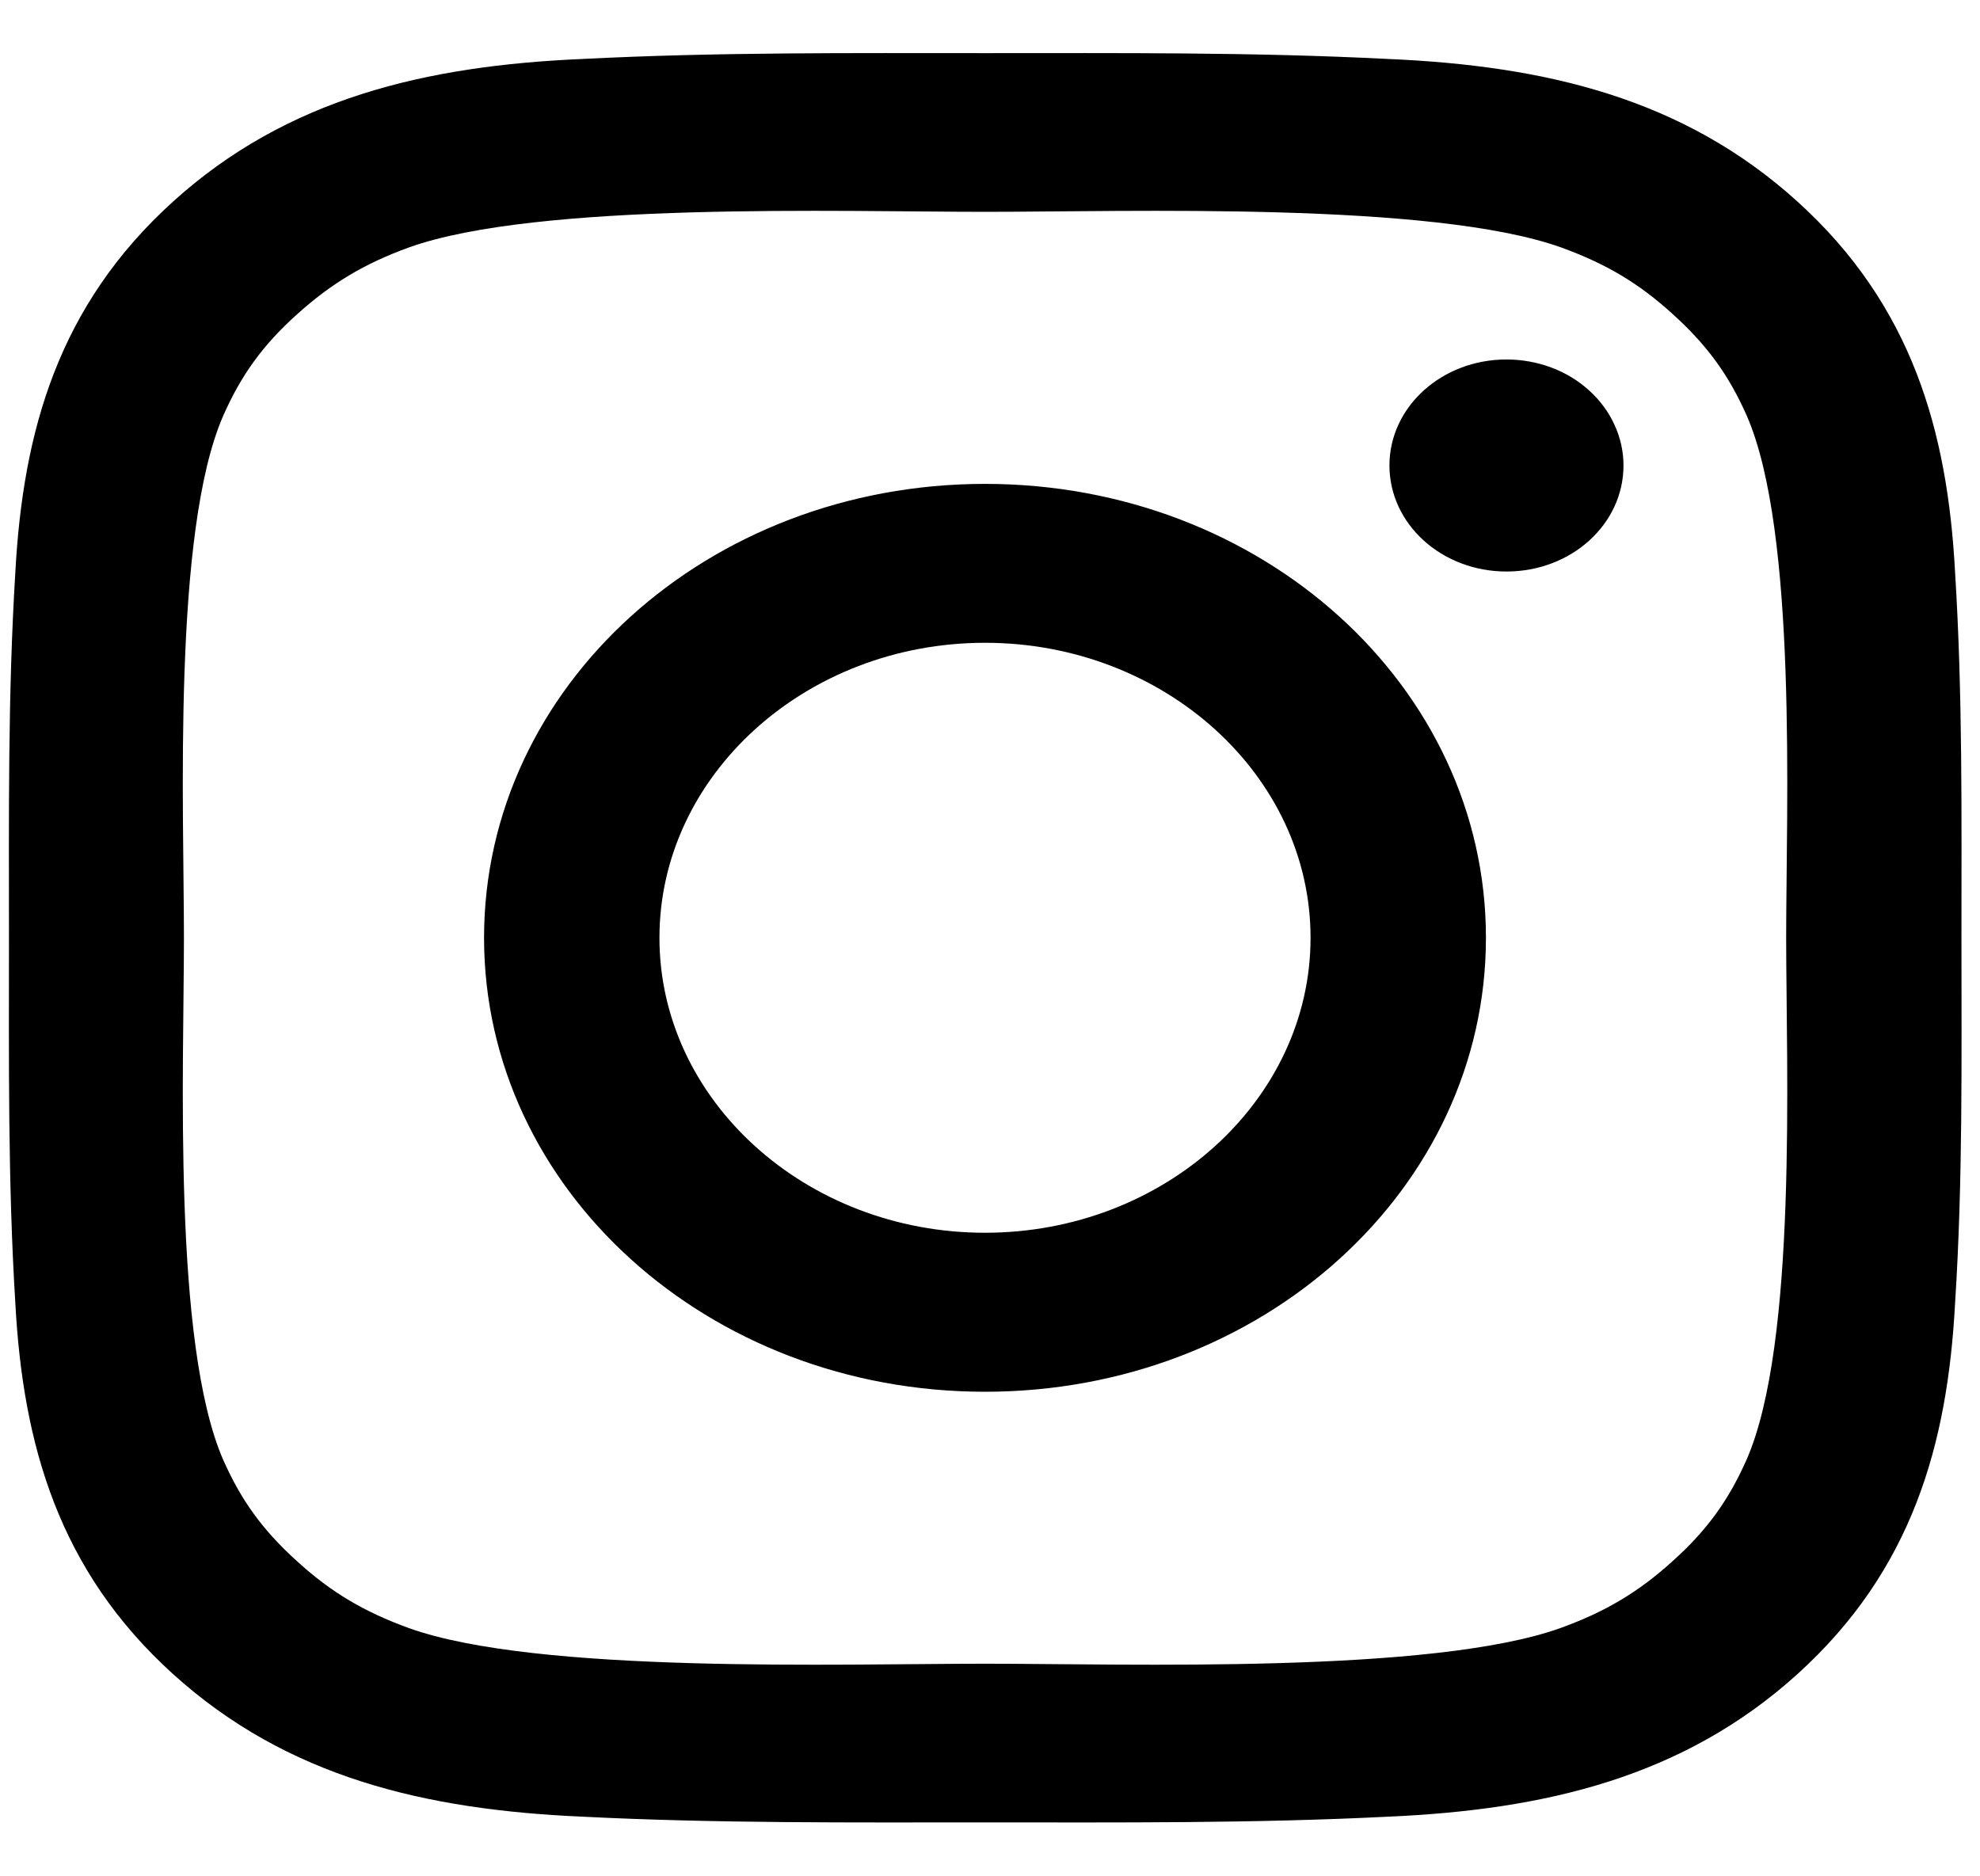
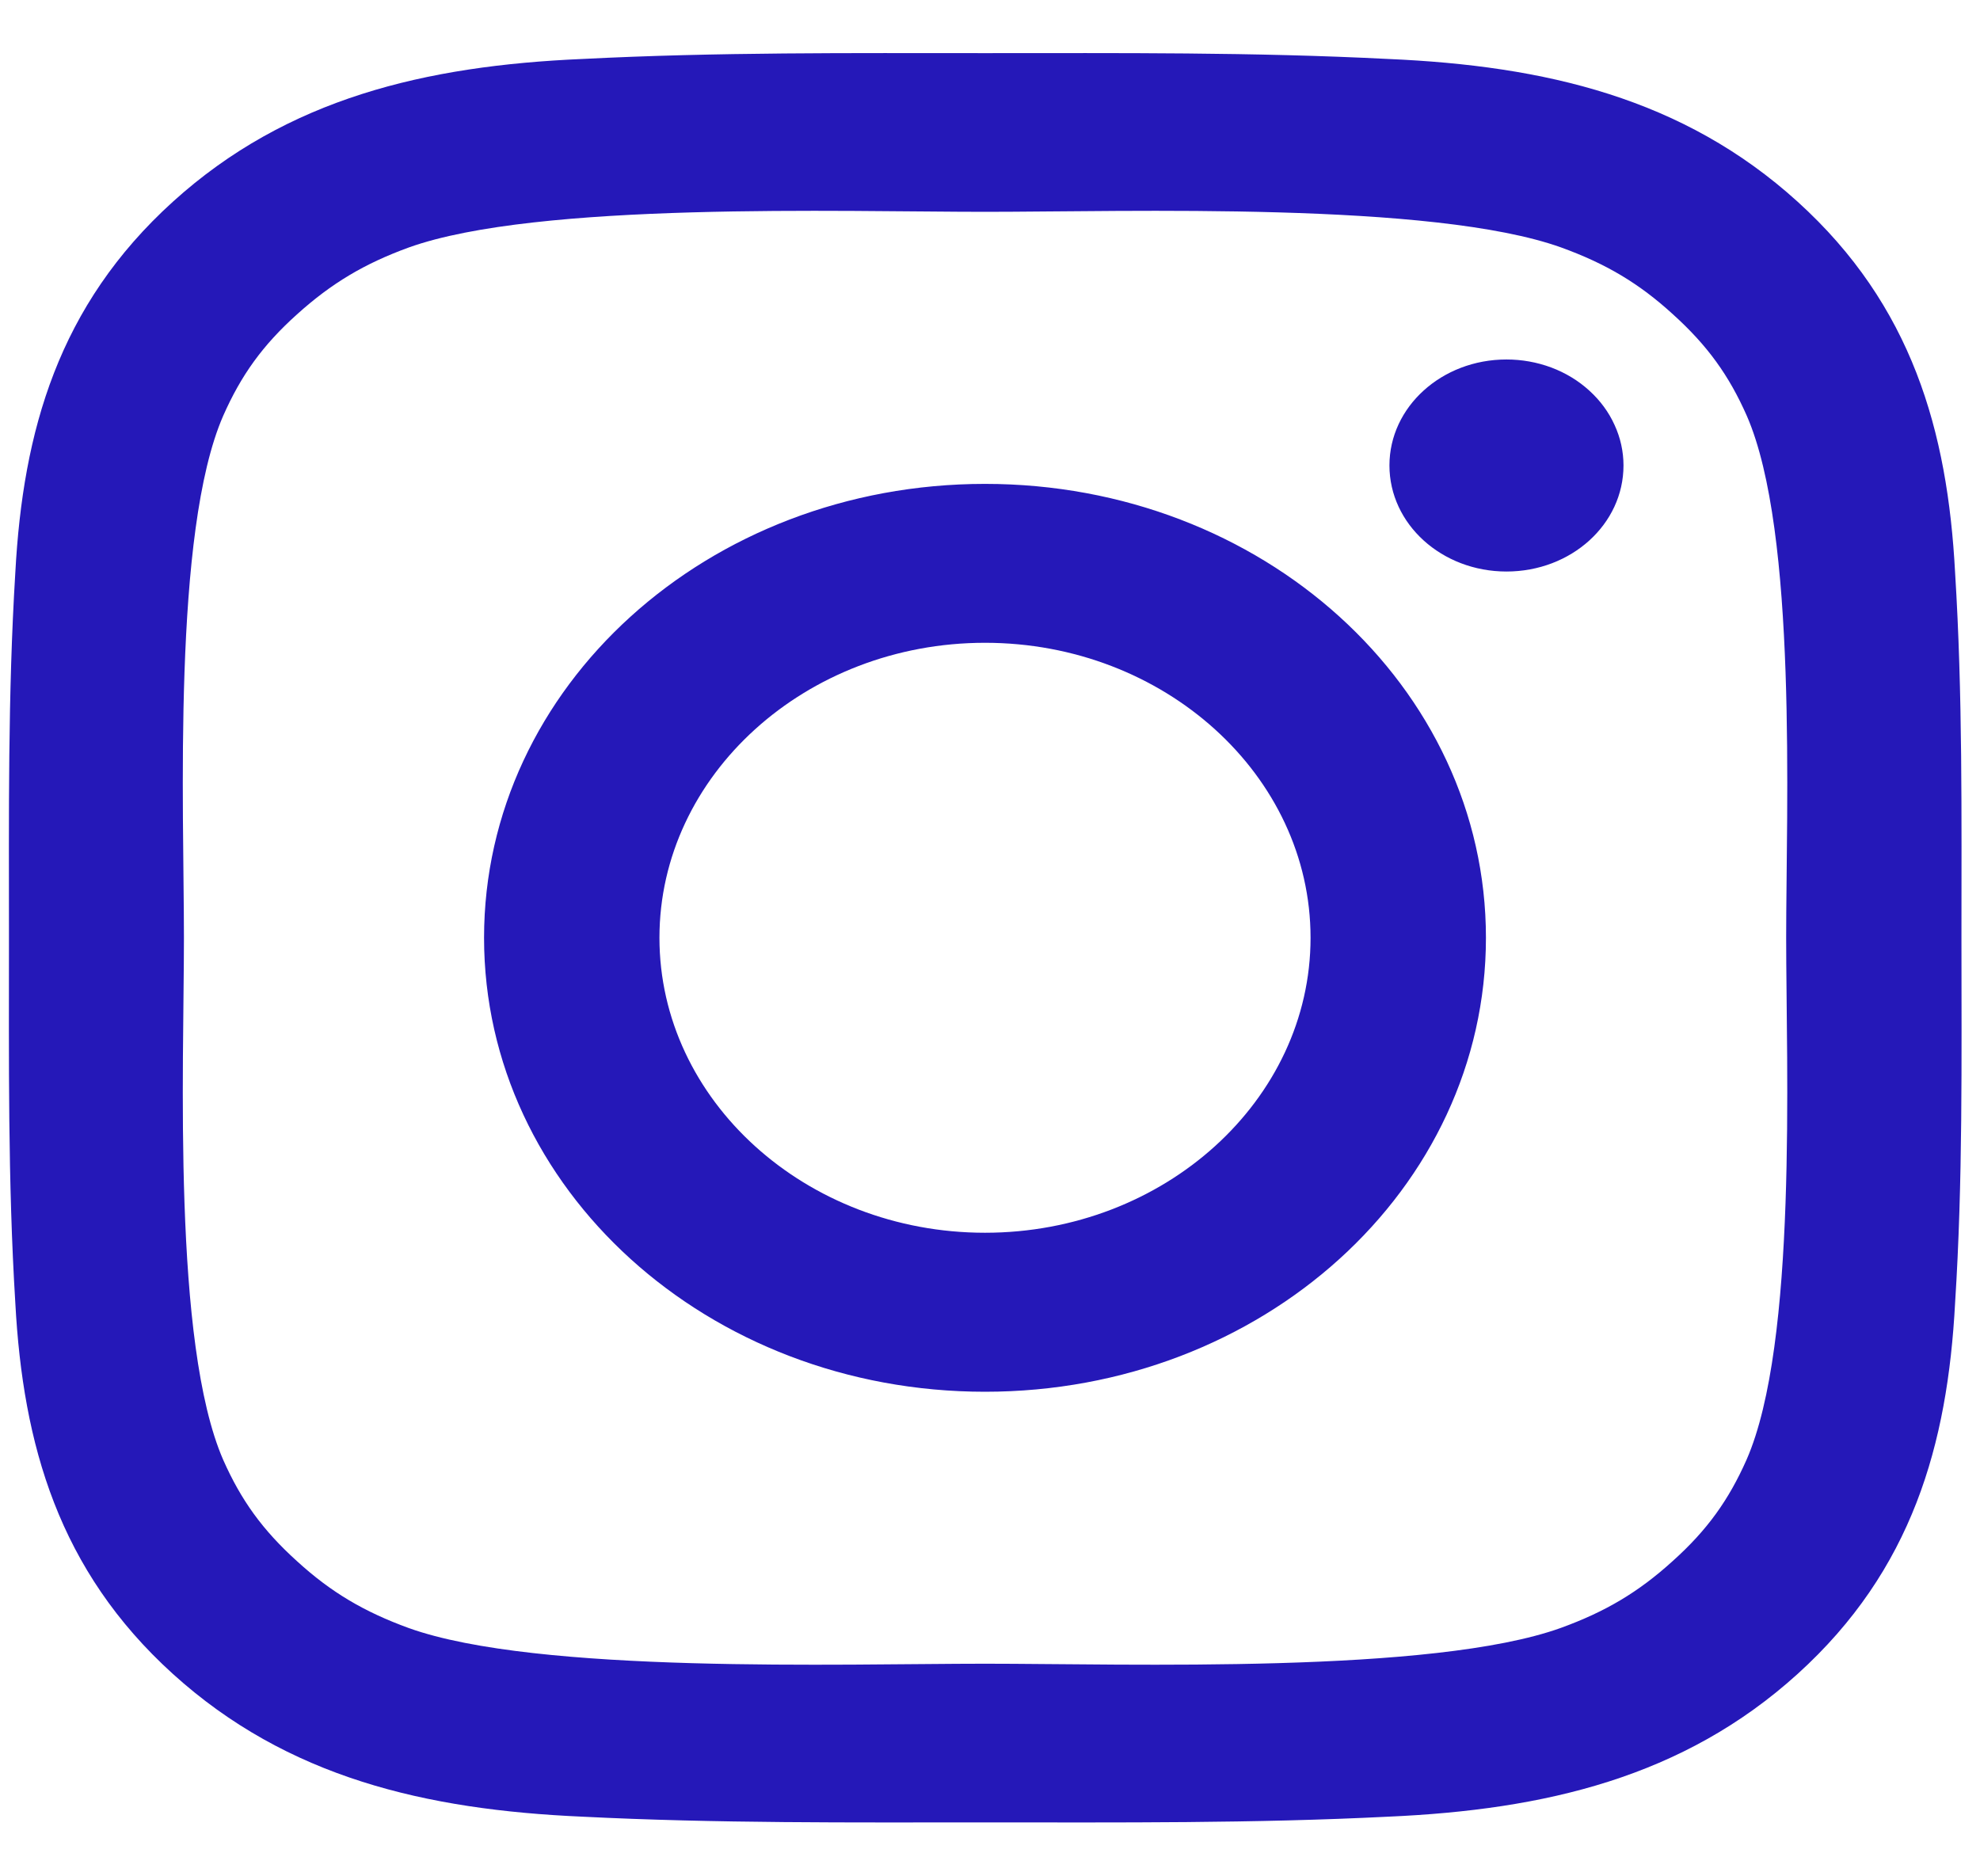
<svg xmlns="http://www.w3.org/2000/svg" width="19" height="18" viewBox="0 0 19 18" fill="none">
-   <path d="M9.452 4.644C6.792 4.644 4.645 6.589 4.645 9C4.645 11.411 6.792 13.357 9.452 13.357C12.112 13.357 14.259 11.411 14.259 9C14.259 6.589 12.112 4.644 9.452 4.644ZM9.452 11.831C7.732 11.831 6.328 10.559 6.328 9C6.328 7.441 7.732 6.169 9.452 6.169C11.172 6.169 12.576 7.441 12.576 9C12.576 10.559 11.172 11.831 9.452 11.831ZM14.456 3.45C13.835 3.45 13.333 3.905 13.333 4.467C13.333 5.03 13.835 5.485 14.456 5.485C15.077 5.485 15.579 5.032 15.579 4.467C15.579 4.334 15.55 4.201 15.493 4.078C15.437 3.954 15.354 3.842 15.25 3.748C15.146 3.653 15.022 3.578 14.886 3.527C14.749 3.476 14.603 3.45 14.456 3.45ZM18.822 9C18.822 7.828 18.834 6.666 18.761 5.495C18.689 4.136 18.347 2.93 17.25 1.936C16.151 0.939 14.822 0.631 13.322 0.566C12.028 0.5 10.746 0.51 9.454 0.51C8.161 0.51 6.879 0.5 5.587 0.566C4.087 0.631 2.756 0.942 1.659 1.936C0.56 2.932 0.22 4.136 0.147 5.495C0.075 6.668 0.086 7.83 0.086 9C0.086 10.171 0.075 11.334 0.147 12.505C0.22 13.864 0.562 15.071 1.659 16.065C2.758 17.061 4.087 17.369 5.587 17.435C6.881 17.5 8.163 17.49 9.454 17.49C10.748 17.49 12.03 17.5 13.322 17.435C14.822 17.369 16.153 17.059 17.25 16.065C18.349 15.069 18.689 13.864 18.761 12.505C18.836 11.334 18.822 10.173 18.822 9ZM16.76 14.009C16.589 14.395 16.383 14.684 16.052 14.981C15.722 15.281 15.405 15.468 14.979 15.623C13.746 16.067 10.819 15.967 9.452 15.967C8.086 15.967 5.156 16.067 3.923 15.625C3.497 15.47 3.178 15.283 2.85 14.983C2.519 14.684 2.313 14.397 2.142 14.011C1.654 12.891 1.765 10.238 1.765 9C1.765 7.762 1.654 5.107 2.142 3.99C2.313 3.603 2.519 3.314 2.85 3.017C3.18 2.719 3.497 2.53 3.923 2.375C5.156 1.933 8.086 2.033 9.452 2.033C10.819 2.033 13.748 1.933 14.981 2.375C15.408 2.53 15.726 2.717 16.054 3.017C16.385 3.316 16.591 3.603 16.762 3.99C17.25 5.107 17.14 7.762 17.14 9C17.14 10.238 17.25 12.891 16.76 14.009Z" fill="black" />
+   <path d="M9.452 4.644C6.792 4.644 4.645 6.589 4.645 9C4.645 11.411 6.792 13.357 9.452 13.357C12.112 13.357 14.259 11.411 14.259 9C14.259 6.589 12.112 4.644 9.452 4.644ZM9.452 11.831C7.732 11.831 6.328 10.559 6.328 9C6.328 7.441 7.732 6.169 9.452 6.169C11.172 6.169 12.576 7.441 12.576 9C12.576 10.559 11.172 11.831 9.452 11.831ZM14.456 3.45C13.835 3.45 13.333 3.905 13.333 4.467C13.333 5.03 13.835 5.485 14.456 5.485C15.077 5.485 15.579 5.032 15.579 4.467C15.579 4.334 15.55 4.201 15.493 4.078C15.437 3.954 15.354 3.842 15.25 3.748C15.146 3.653 15.022 3.578 14.886 3.527C14.749 3.476 14.603 3.45 14.456 3.45ZM18.822 9C18.822 7.828 18.834 6.666 18.761 5.495C18.689 4.136 18.347 2.93 17.25 1.936C16.151 0.939 14.822 0.631 13.322 0.566C12.028 0.5 10.746 0.51 9.454 0.51C8.161 0.51 6.879 0.5 5.587 0.566C4.087 0.631 2.756 0.942 1.659 1.936C0.56 2.932 0.22 4.136 0.147 5.495C0.075 6.668 0.086 7.83 0.086 9C0.086 10.171 0.075 11.334 0.147 12.505C0.22 13.864 0.562 15.071 1.659 16.065C2.758 17.061 4.087 17.369 5.587 17.435C6.881 17.5 8.163 17.49 9.454 17.49C10.748 17.49 12.03 17.5 13.322 17.435C14.822 17.369 16.153 17.059 17.25 16.065C18.349 15.069 18.689 13.864 18.761 12.505C18.836 11.334 18.822 10.173 18.822 9ZM16.76 14.009C16.589 14.395 16.383 14.684 16.052 14.981C15.722 15.281 15.405 15.468 14.979 15.623C13.746 16.067 10.819 15.967 9.452 15.967C8.086 15.967 5.156 16.067 3.923 15.625C3.497 15.47 3.178 15.283 2.85 14.983C2.519 14.684 2.313 14.397 2.142 14.011C1.654 12.891 1.765 10.238 1.765 9C1.765 7.762 1.654 5.107 2.142 3.99C2.313 3.603 2.519 3.314 2.85 3.017C3.18 2.719 3.497 2.53 3.923 2.375C5.156 1.933 8.086 2.033 9.452 2.033C10.819 2.033 13.748 1.933 14.981 2.375C15.408 2.53 15.726 2.717 16.054 3.017C16.385 3.316 16.591 3.603 16.762 3.99C17.25 5.107 17.14 7.762 17.14 9C17.14 10.238 17.25 12.891 16.76 14.009Z" fill="#2518B8" />
</svg>
